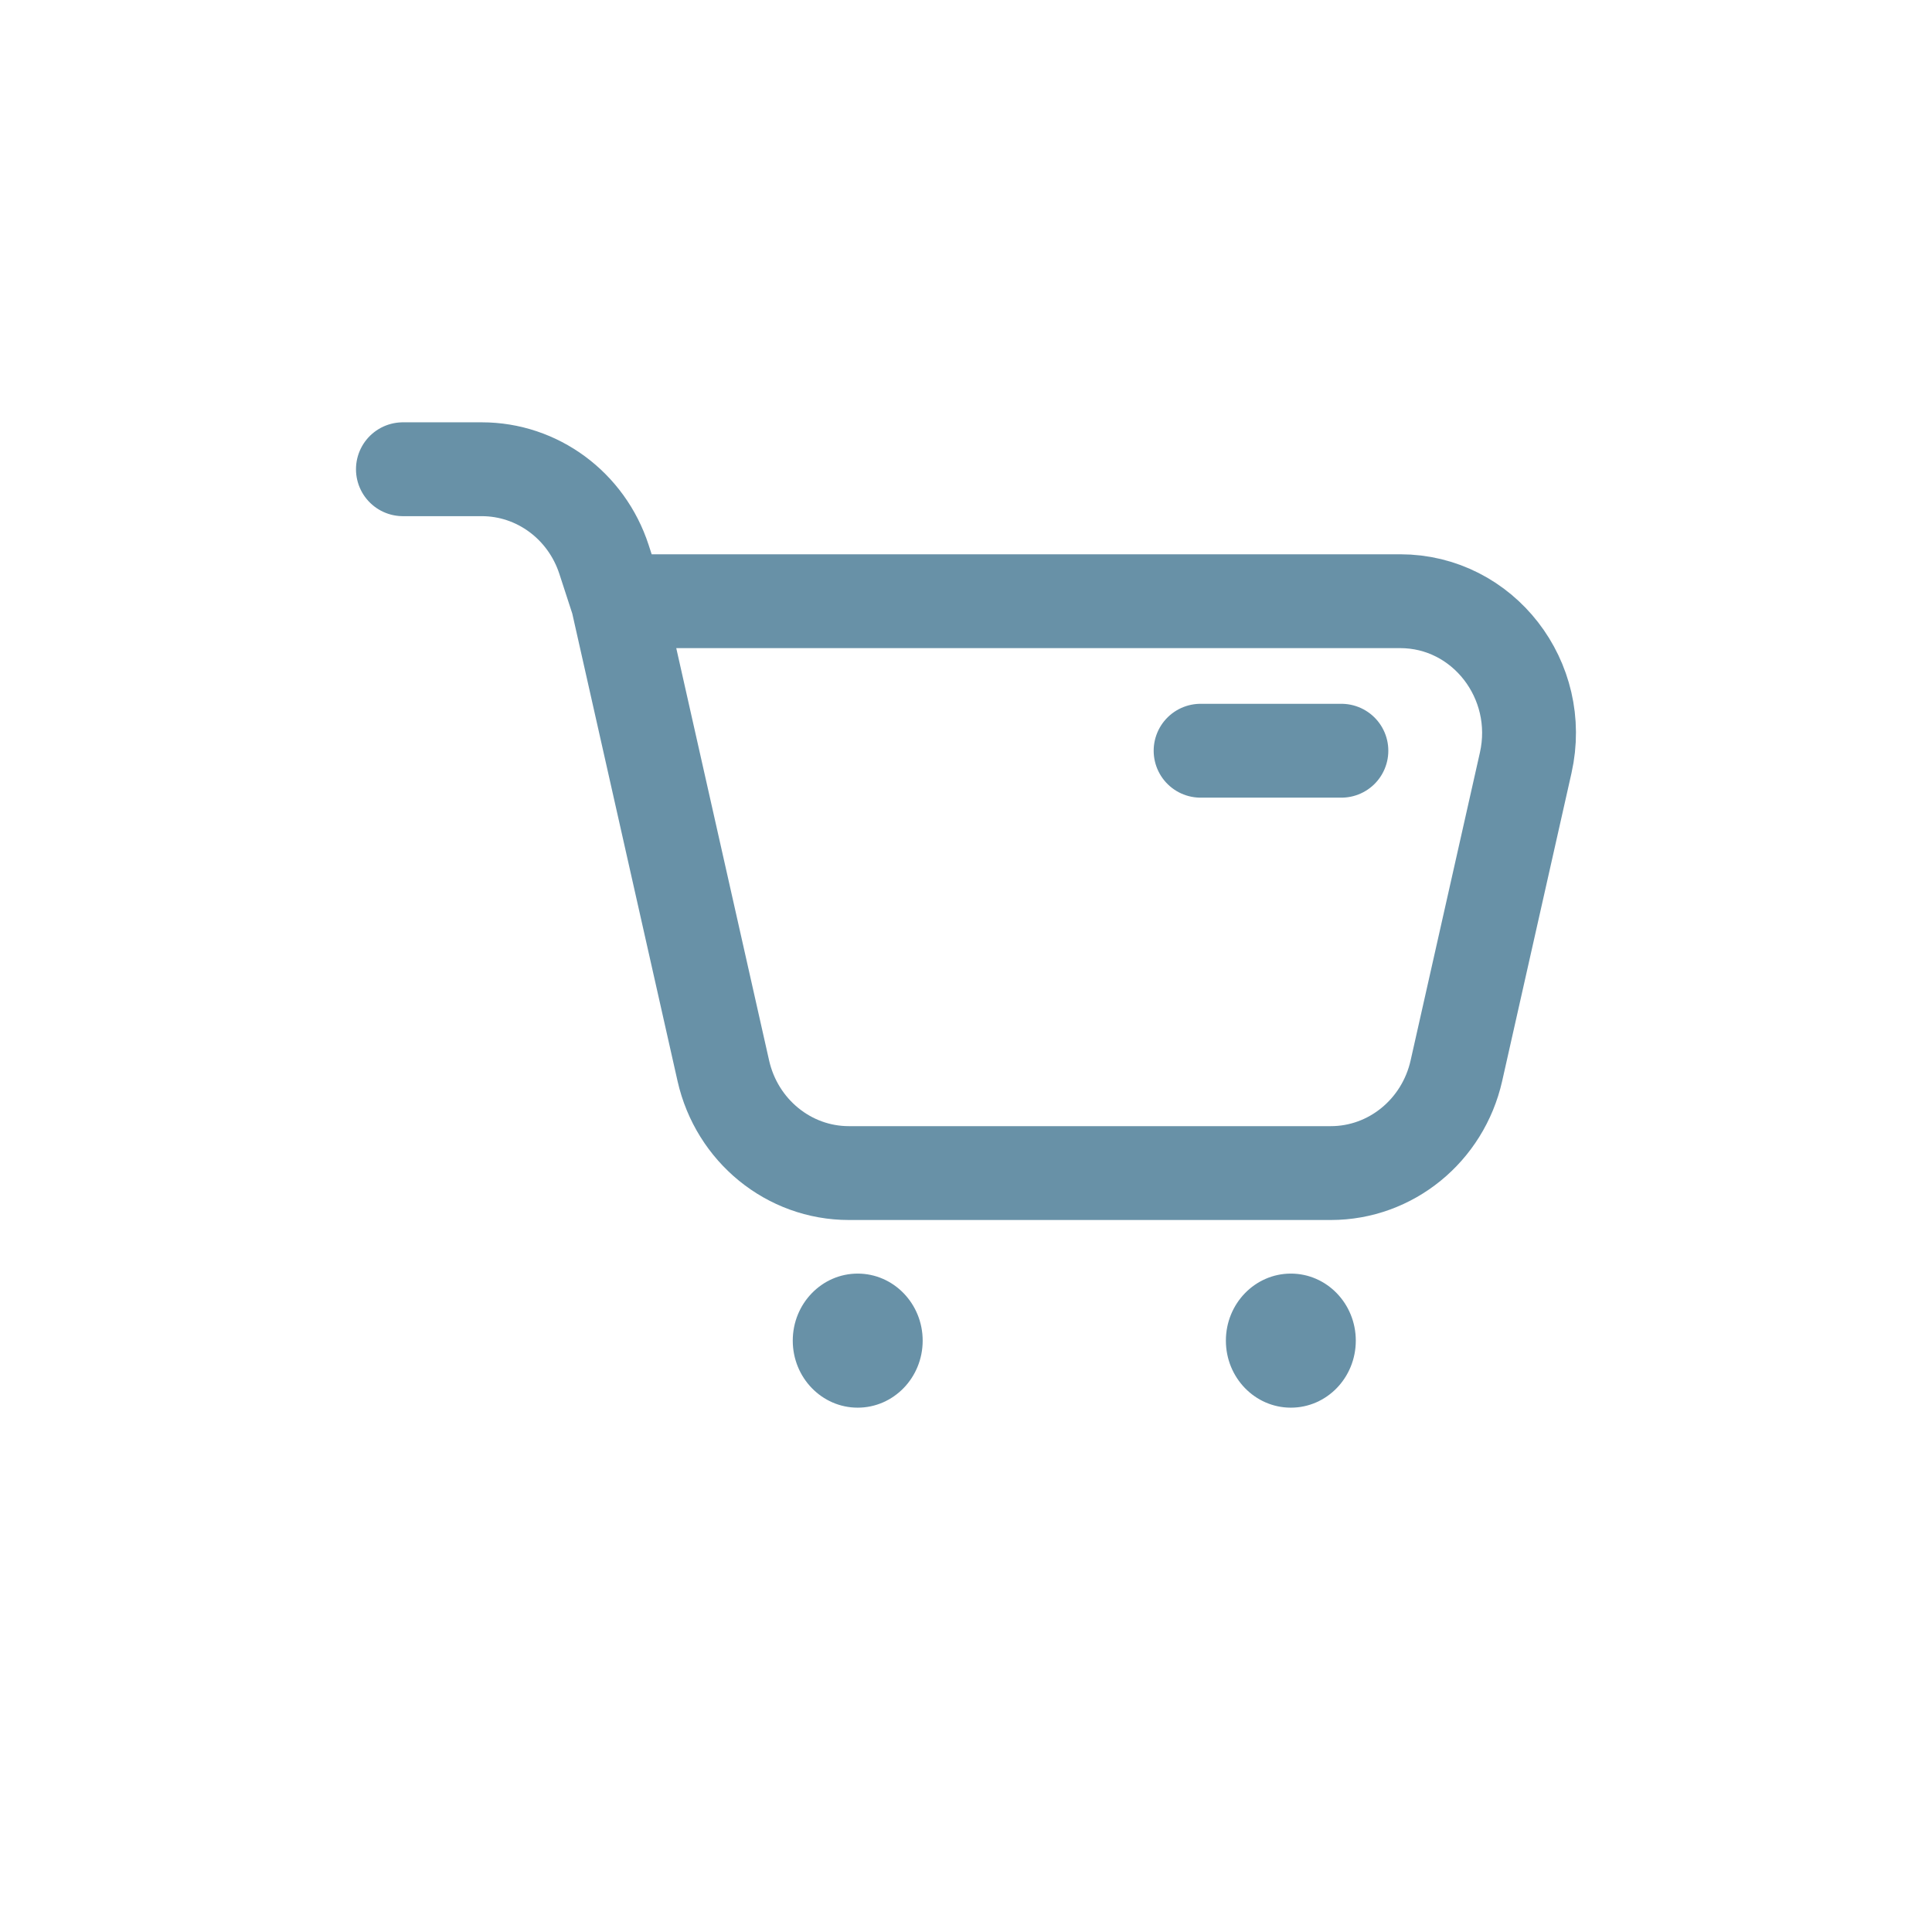
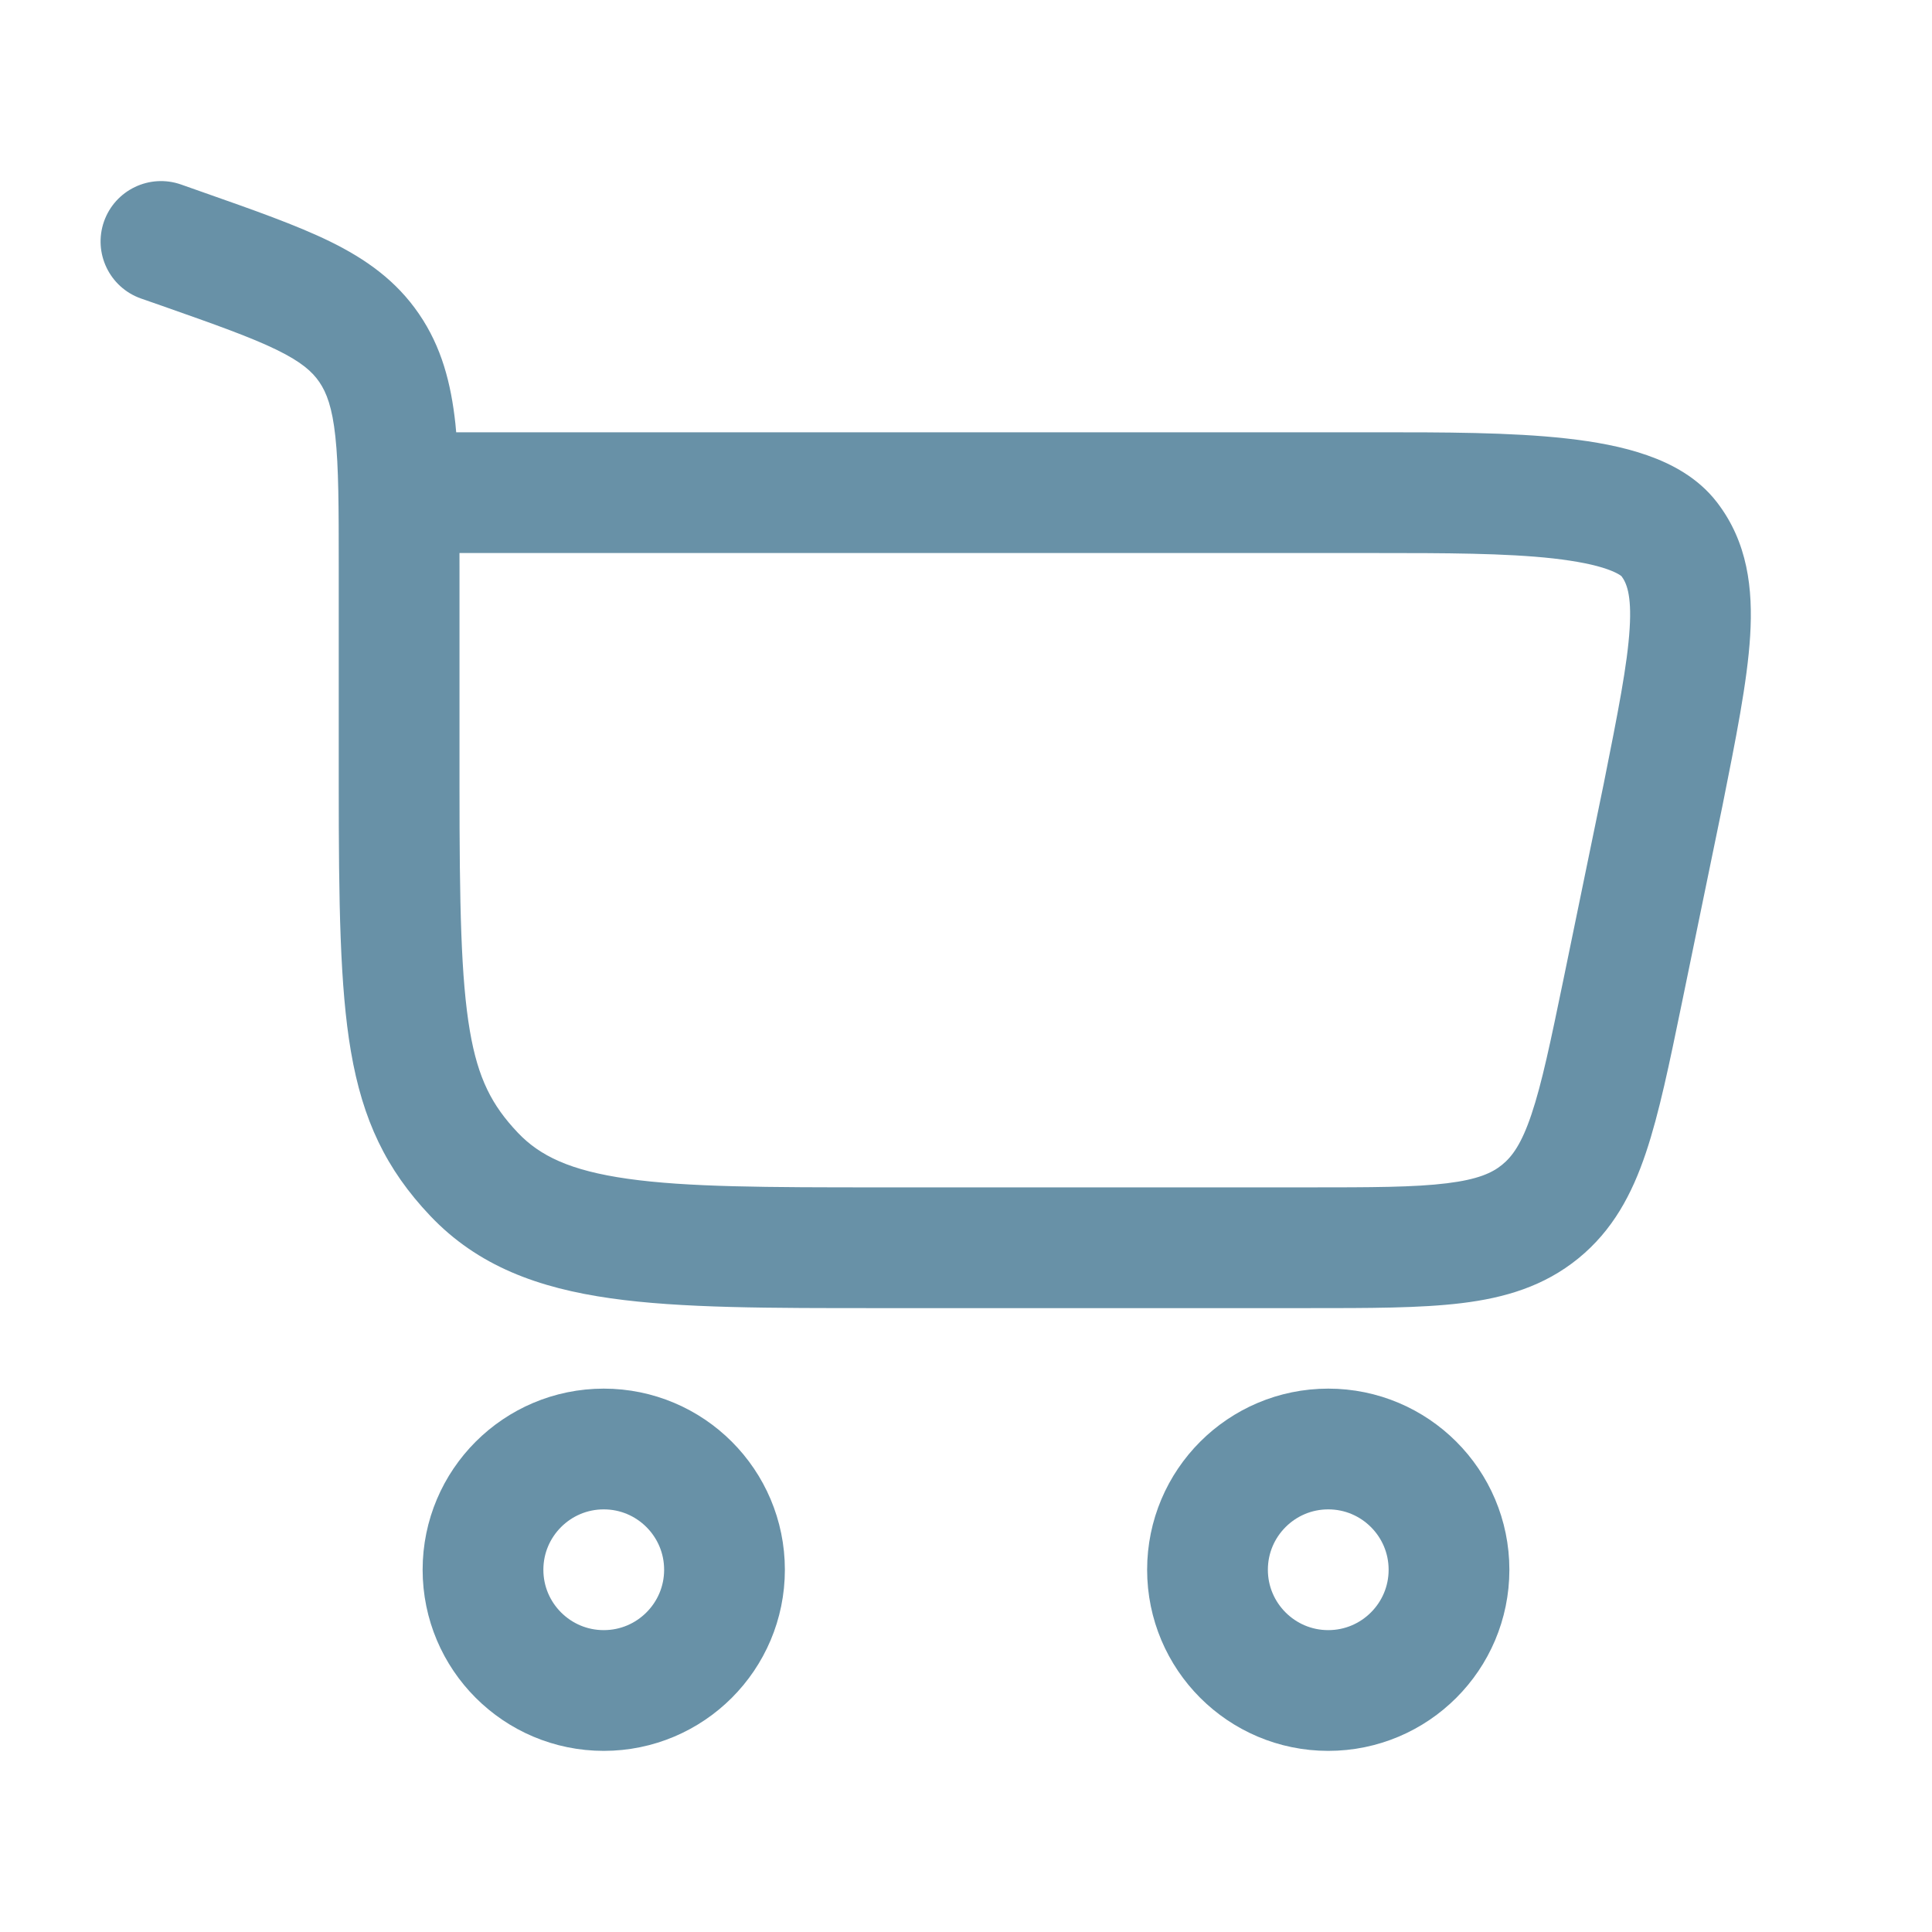
- <svg xmlns="http://www.w3.org/2000/svg" width="33" height="33" viewBox="0 0 33 33" fill="none">
-   <path d="M10.549 10.269H23.917C25.331 10.269 26.378 11.617 26.06 13.03L24.876 18.29C24.645 19.312 23.756 20.037 22.732 20.037H14.499C13.475 20.037 12.586 19.312 12.355 18.29L10.549 10.269ZM10.549 10.269L10.317 9.556C10.018 8.636 9.177 8.015 8.23 8.015H6.882M22.912 12.823H20.507" stroke="#6891A7" stroke-width="1.603" stroke-linecap="round" />
-   <path d="M15.76 22.899C15.76 23.532 15.263 24.044 14.65 24.044C14.038 24.044 13.541 23.532 13.541 22.899C13.541 22.267 14.038 21.754 14.65 21.754C15.263 21.754 15.76 22.267 15.76 22.899Z" fill="#6891A7" />
-   <path d="M23.158 22.899C23.158 23.532 22.662 24.044 22.049 24.044C21.436 24.044 20.939 23.532 20.939 22.899C20.939 22.267 21.436 21.754 22.049 21.754C22.662 21.754 23.158 22.267 23.158 22.899Z" fill="#6891A7" />
+ <svg xmlns="http://www.w3.org/2000/svg" width="33" height="33" viewBox="0 0 24 24" fill="none">
+   <g id="SVGRepo_bgCarrier" stroke-width="0" />
+   <g id="SVGRepo_tracerCarrier" stroke-linecap="round" stroke-linejoin="round" />
+   <g id="SVGRepo_iconCarrier">
+     <path d="M7.5 18C8.328 18 9 18.672 9 19.5C9 20.328 8.328 21 7.5 21C6.672 21 6 20.328 6 19.5C6 18.672 6.672 18 7.5 18Z" stroke="#6891A7" stroke-width="1.5" />
+     <path d="M16.5 18C17.328 18 18 18.672 18 19.5C18 20.328 17.328 21 16.5 21C15.672 21 15 20.328 15 19.5C15 18.672 15.672 18 16.5 18Z" stroke="#6891A7" stroke-width="1.5" />
+     <path d="M2.261 3.092L2.51 2.384H2.51L2.261 3.092ZM2.249 2.292C1.858 2.155 1.43 2.36 1.292 2.751C1.155 3.142 1.36 3.57 1.751 3.708L2.249 2.292ZM4.586 4.323L5.205 3.9V3.9L4.586 4.323ZM5.888 14.586L5.343 15.102H5.343L5.888 14.586ZM20.658 9.883L21.392 10.034L21.393 10.03L20.658 9.883ZM20.158 12.307L20.893 12.459L20.158 12.307ZM20.735 6.697L20.14 7.154L20.735 6.697ZM19.134 15.05L18.66 14.469L19.134 15.05ZM5.708 9.76V7.038H4.208V9.76H5.708ZM2.51 2.384L2.249 2.292L1.751 3.708L2.012 3.799L2.51 2.384ZM10.938 16.25H16.24V14.75H10.938V16.25ZM5.708 7.038C5.708 6.331 5.709 5.741 5.657 5.262C5.603 4.765 5.487 4.312 5.205 3.9L3.967 4.746C4.057 4.878 4.127 5.06 4.166 5.423C4.207 5.803 4.208 6.298 4.208 7.038H5.708ZM2.012 3.799C2.68 4.034 3.119 4.19 3.442 4.348C3.745 4.497 3.879 4.617 3.967 4.746L5.205 3.9C4.921 3.484 4.543 3.218 4.102 3.001C3.681 2.795 3.144 2.607 2.51 2.384L2.012 3.799ZM4.208 9.76C4.208 11.213 4.222 12.26 4.359 13.06C4.505 13.914 4.797 14.526 5.343 15.102L6.432 14.07C6.112 13.732 5.939 13.402 5.837 12.807C5.726 12.158 5.708 11.249 5.708 9.76H4.208ZM10.938 14.75C9.521 14.75 8.538 14.748 7.797 14.643C7.082 14.542 6.705 14.358 6.432 14.07L5.343 15.102C5.937 15.729 6.69 16.001 7.586 16.128C8.457 16.252 9.565 16.25 10.938 16.25V14.75ZM4.958 6.87H17.089V5.37H4.958V6.87ZM19.923 9.731L19.424 12.156L20.893 12.459L21.392 10.034L19.923 9.731ZM17.089 6.87C17.945 6.87 18.699 6.871 19.294 6.937C19.589 6.971 19.811 7.016 19.966 7.071C20.127 7.128 20.153 7.171 20.14 7.154L21.329 6.24C21.094 5.934 20.764 5.761 20.463 5.656C20.157 5.548 19.81 5.486 19.46 5.447C18.765 5.369 17.917 5.37 17.089 5.37V6.87ZM21.393 10.03C21.562 9.182 21.706 8.47 21.741 7.9C21.777 7.314 21.711 6.736 21.329 6.24L20.14 7.154C20.202 7.235 20.271 7.38 20.244 7.808C20.217 8.252 20.1 8.845 19.922 9.736L21.393 10.03ZM16.24 16.25C17.002 16.25 17.641 16.251 18.157 16.188C18.692 16.123 19.181 15.979 19.607 15.632L18.66 14.469C18.535 14.571 18.357 14.652 17.974 14.699C17.571 14.749 17.04 14.75 16.24 14.75V16.25ZM19.424 12.156C19.262 12.939 19.154 13.459 19.024 13.844C18.901 14.21 18.785 14.367 18.66 14.469L19.607 15.632C20.034 15.284 20.273 14.835 20.445 14.323C20.611 13.831 20.739 13.205 20.893 12.459L19.424 12.156Z" fill="#6891A7" />
+   </g>
</svg>
